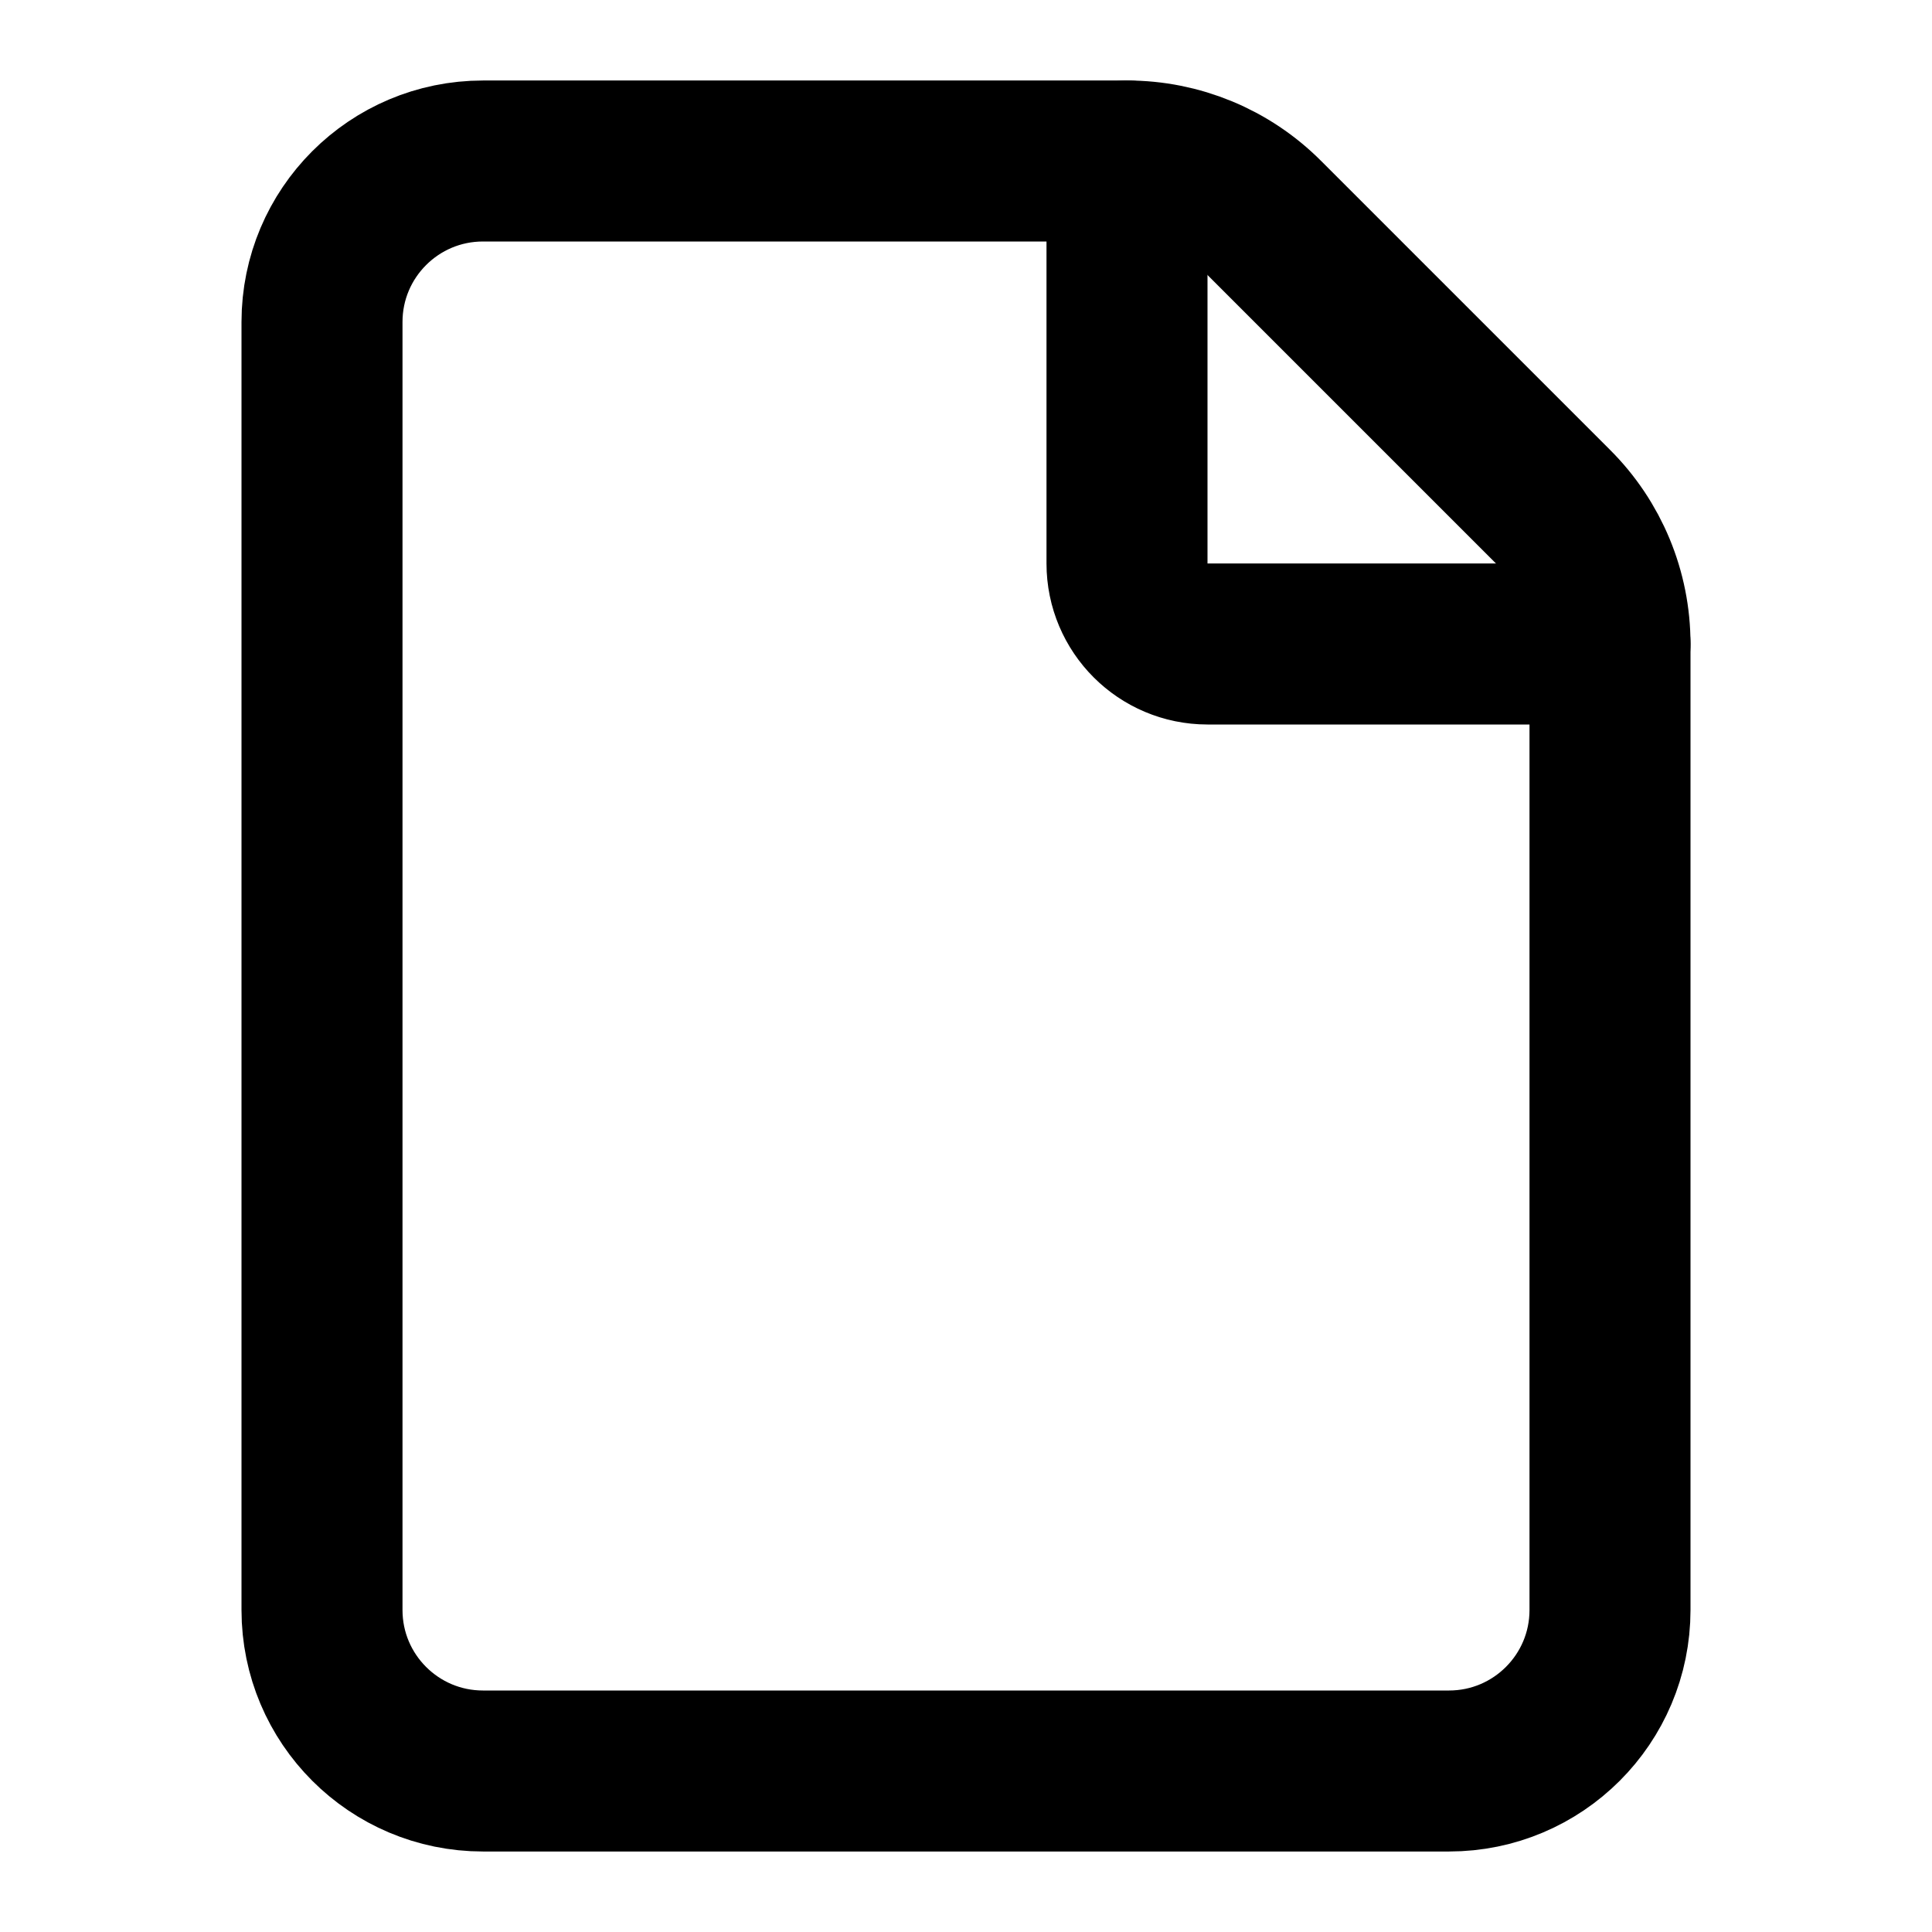
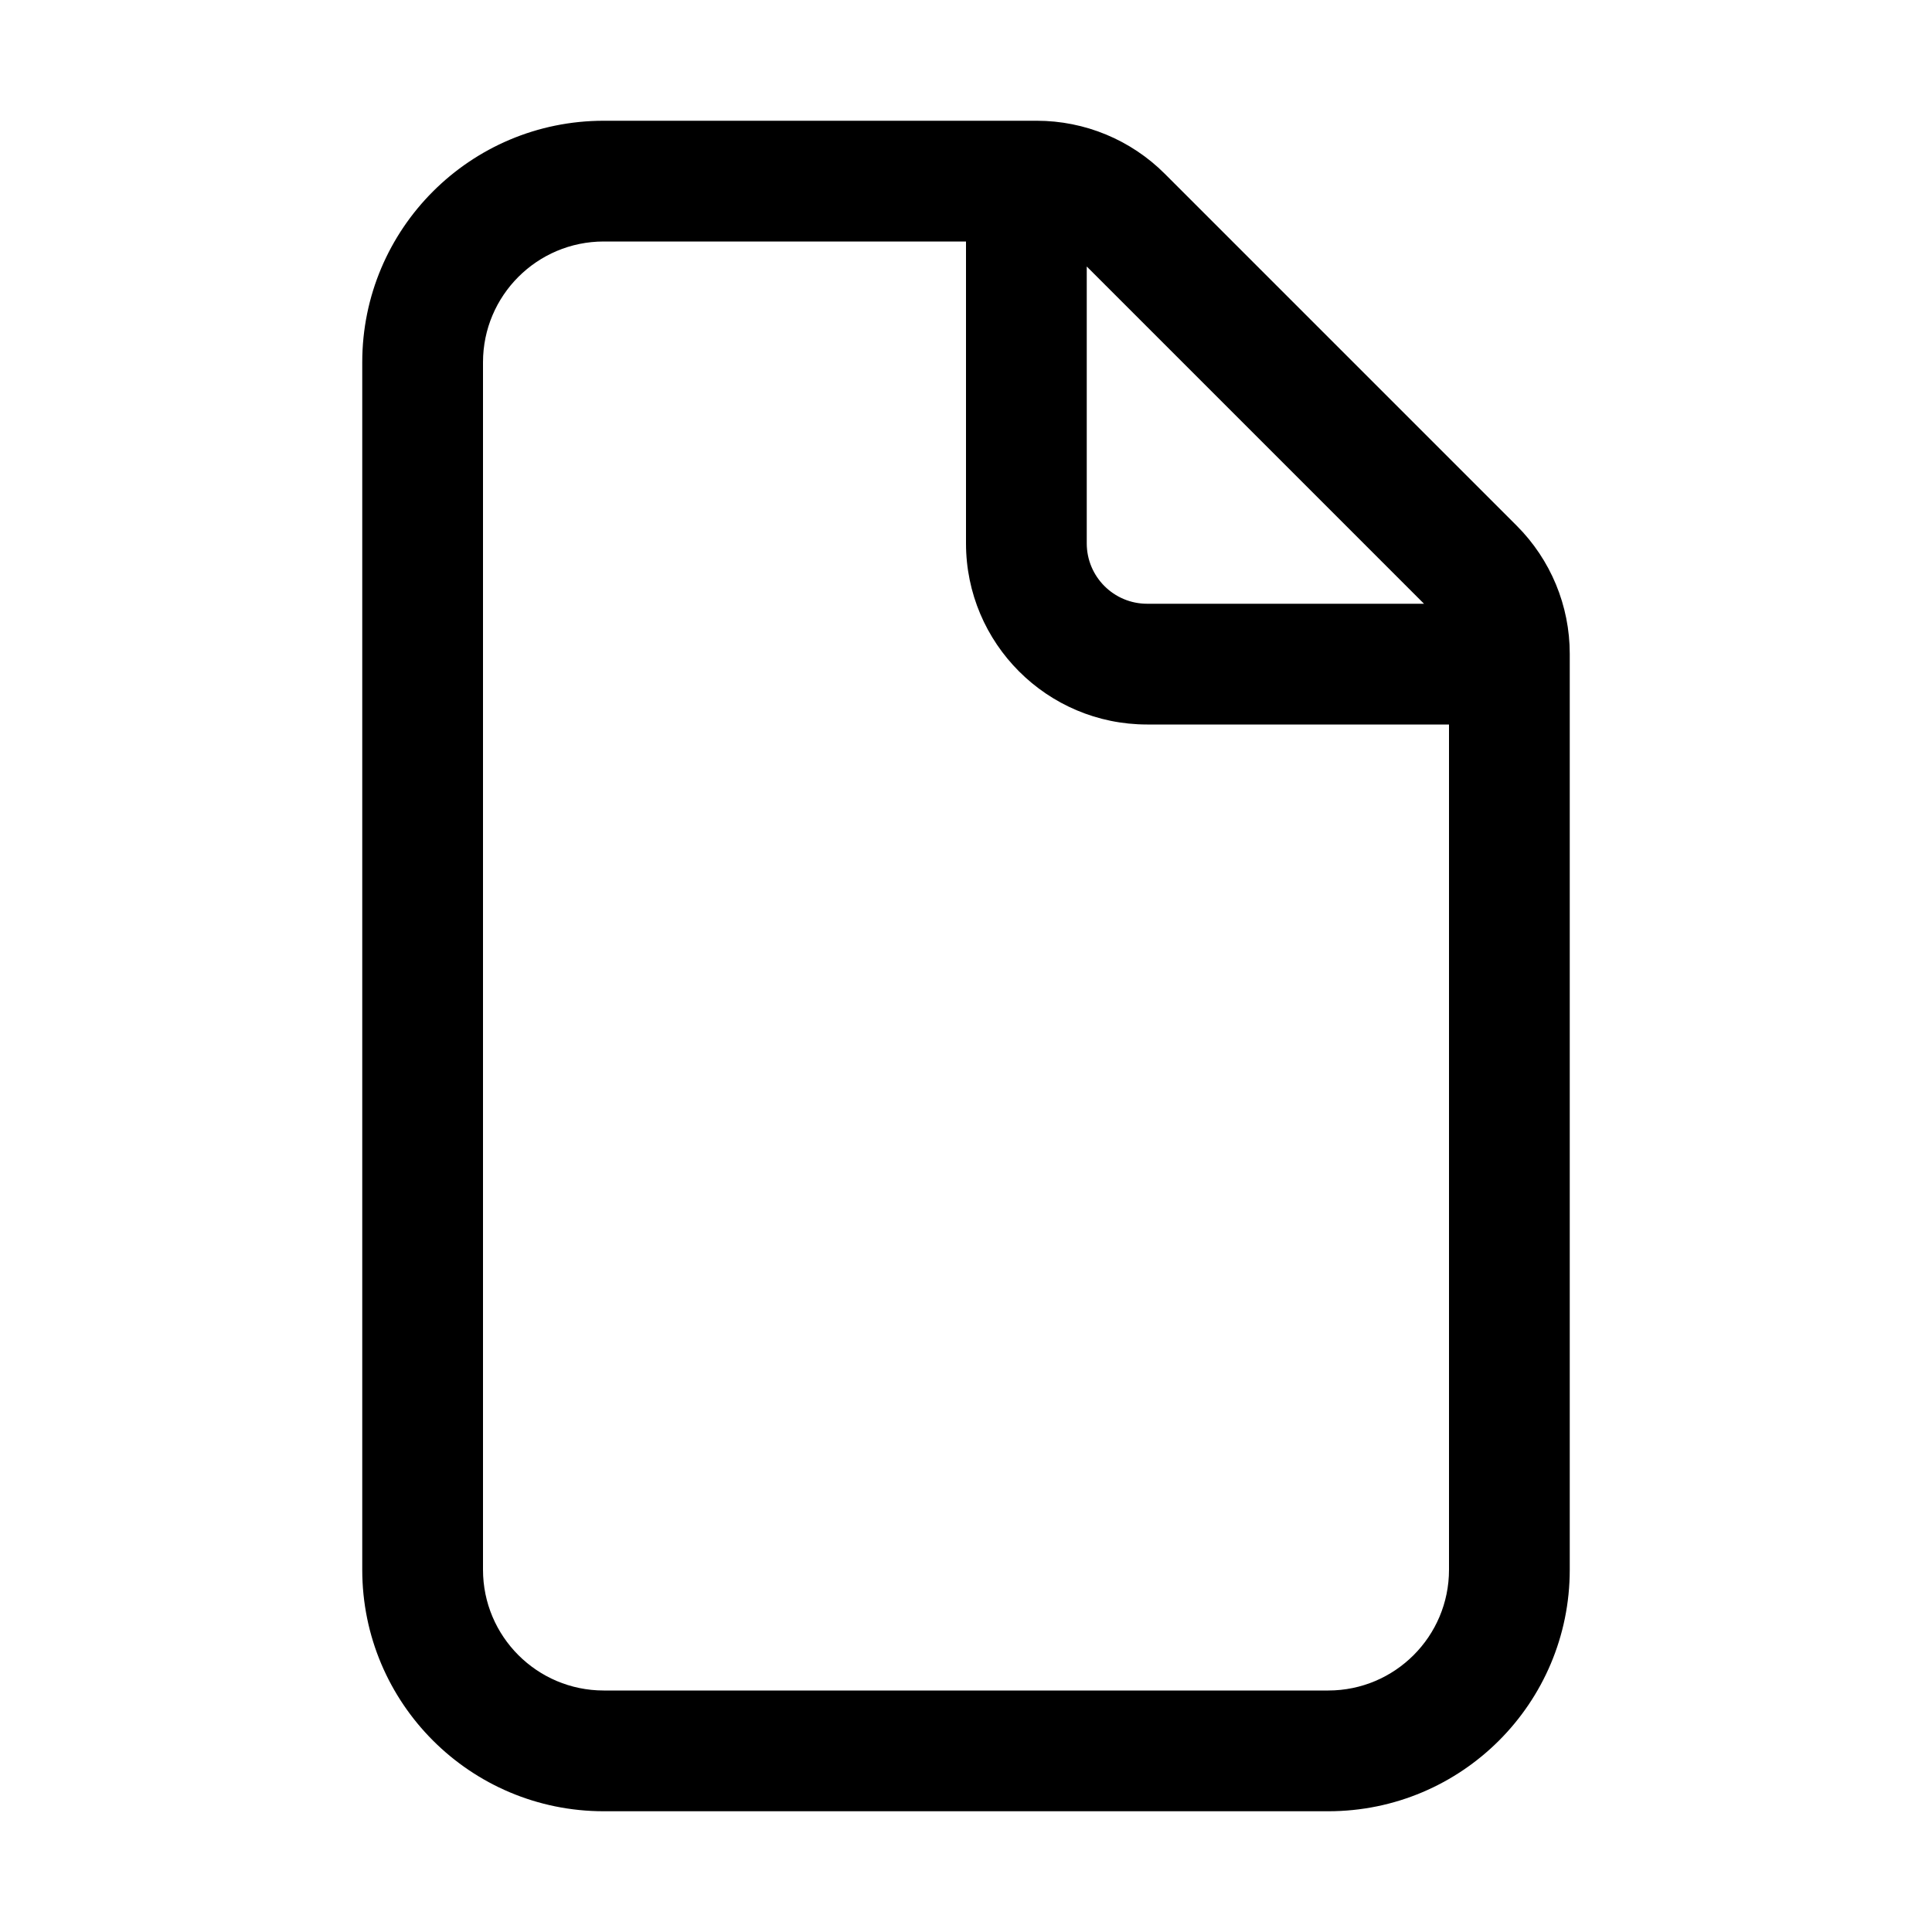
- <svg xmlns="http://www.w3.org/2000/svg" width="24" height="24" viewBox="0 0 24 24" fill="none" stroke="currentColor" stroke-width="2" stroke-linecap="round" stroke-linejoin="round">
-   <path d="M6 22a2 2 0 0 1-2-2V4a2 2 0 0 1 2-2h8a2.4 2.4 0 0 1 1.704.706l3.588 3.588A2.4 2.4 0 0 1 20 8v12a2 2 0 0 1-2 2z" />
-   <path d="M14 2v5a1 1 0 0 0 1 1h5" />
+ <svg xmlns="http://www.w3.org/2000/svg" width="16" height="16" viewBox="0 0 16 16" fill="currentColor">
+   <path d="M5 1C3.895 1 3 1.895 3 3V13C3 14.105 3.895 15 5 15H11C12.105 15 13 14.105 13 13V5.414C13 5.016 12.842 4.635 12.561 4.354L9.646 1.439C9.365 1.158 8.984 1 8.586 1H5ZM4 3C4 2.448 4.448 2 5 2H8V4.5C8 5.328 8.672 6 9.5 6H12V13C12 13.552 11.552 14 11 14H5C4.448 14 4 13.552 4 13V3ZM11.793 5H9.5C9.224 5 9 4.776 9 4.5V2.207L11.793 5Z" />
</svg>
